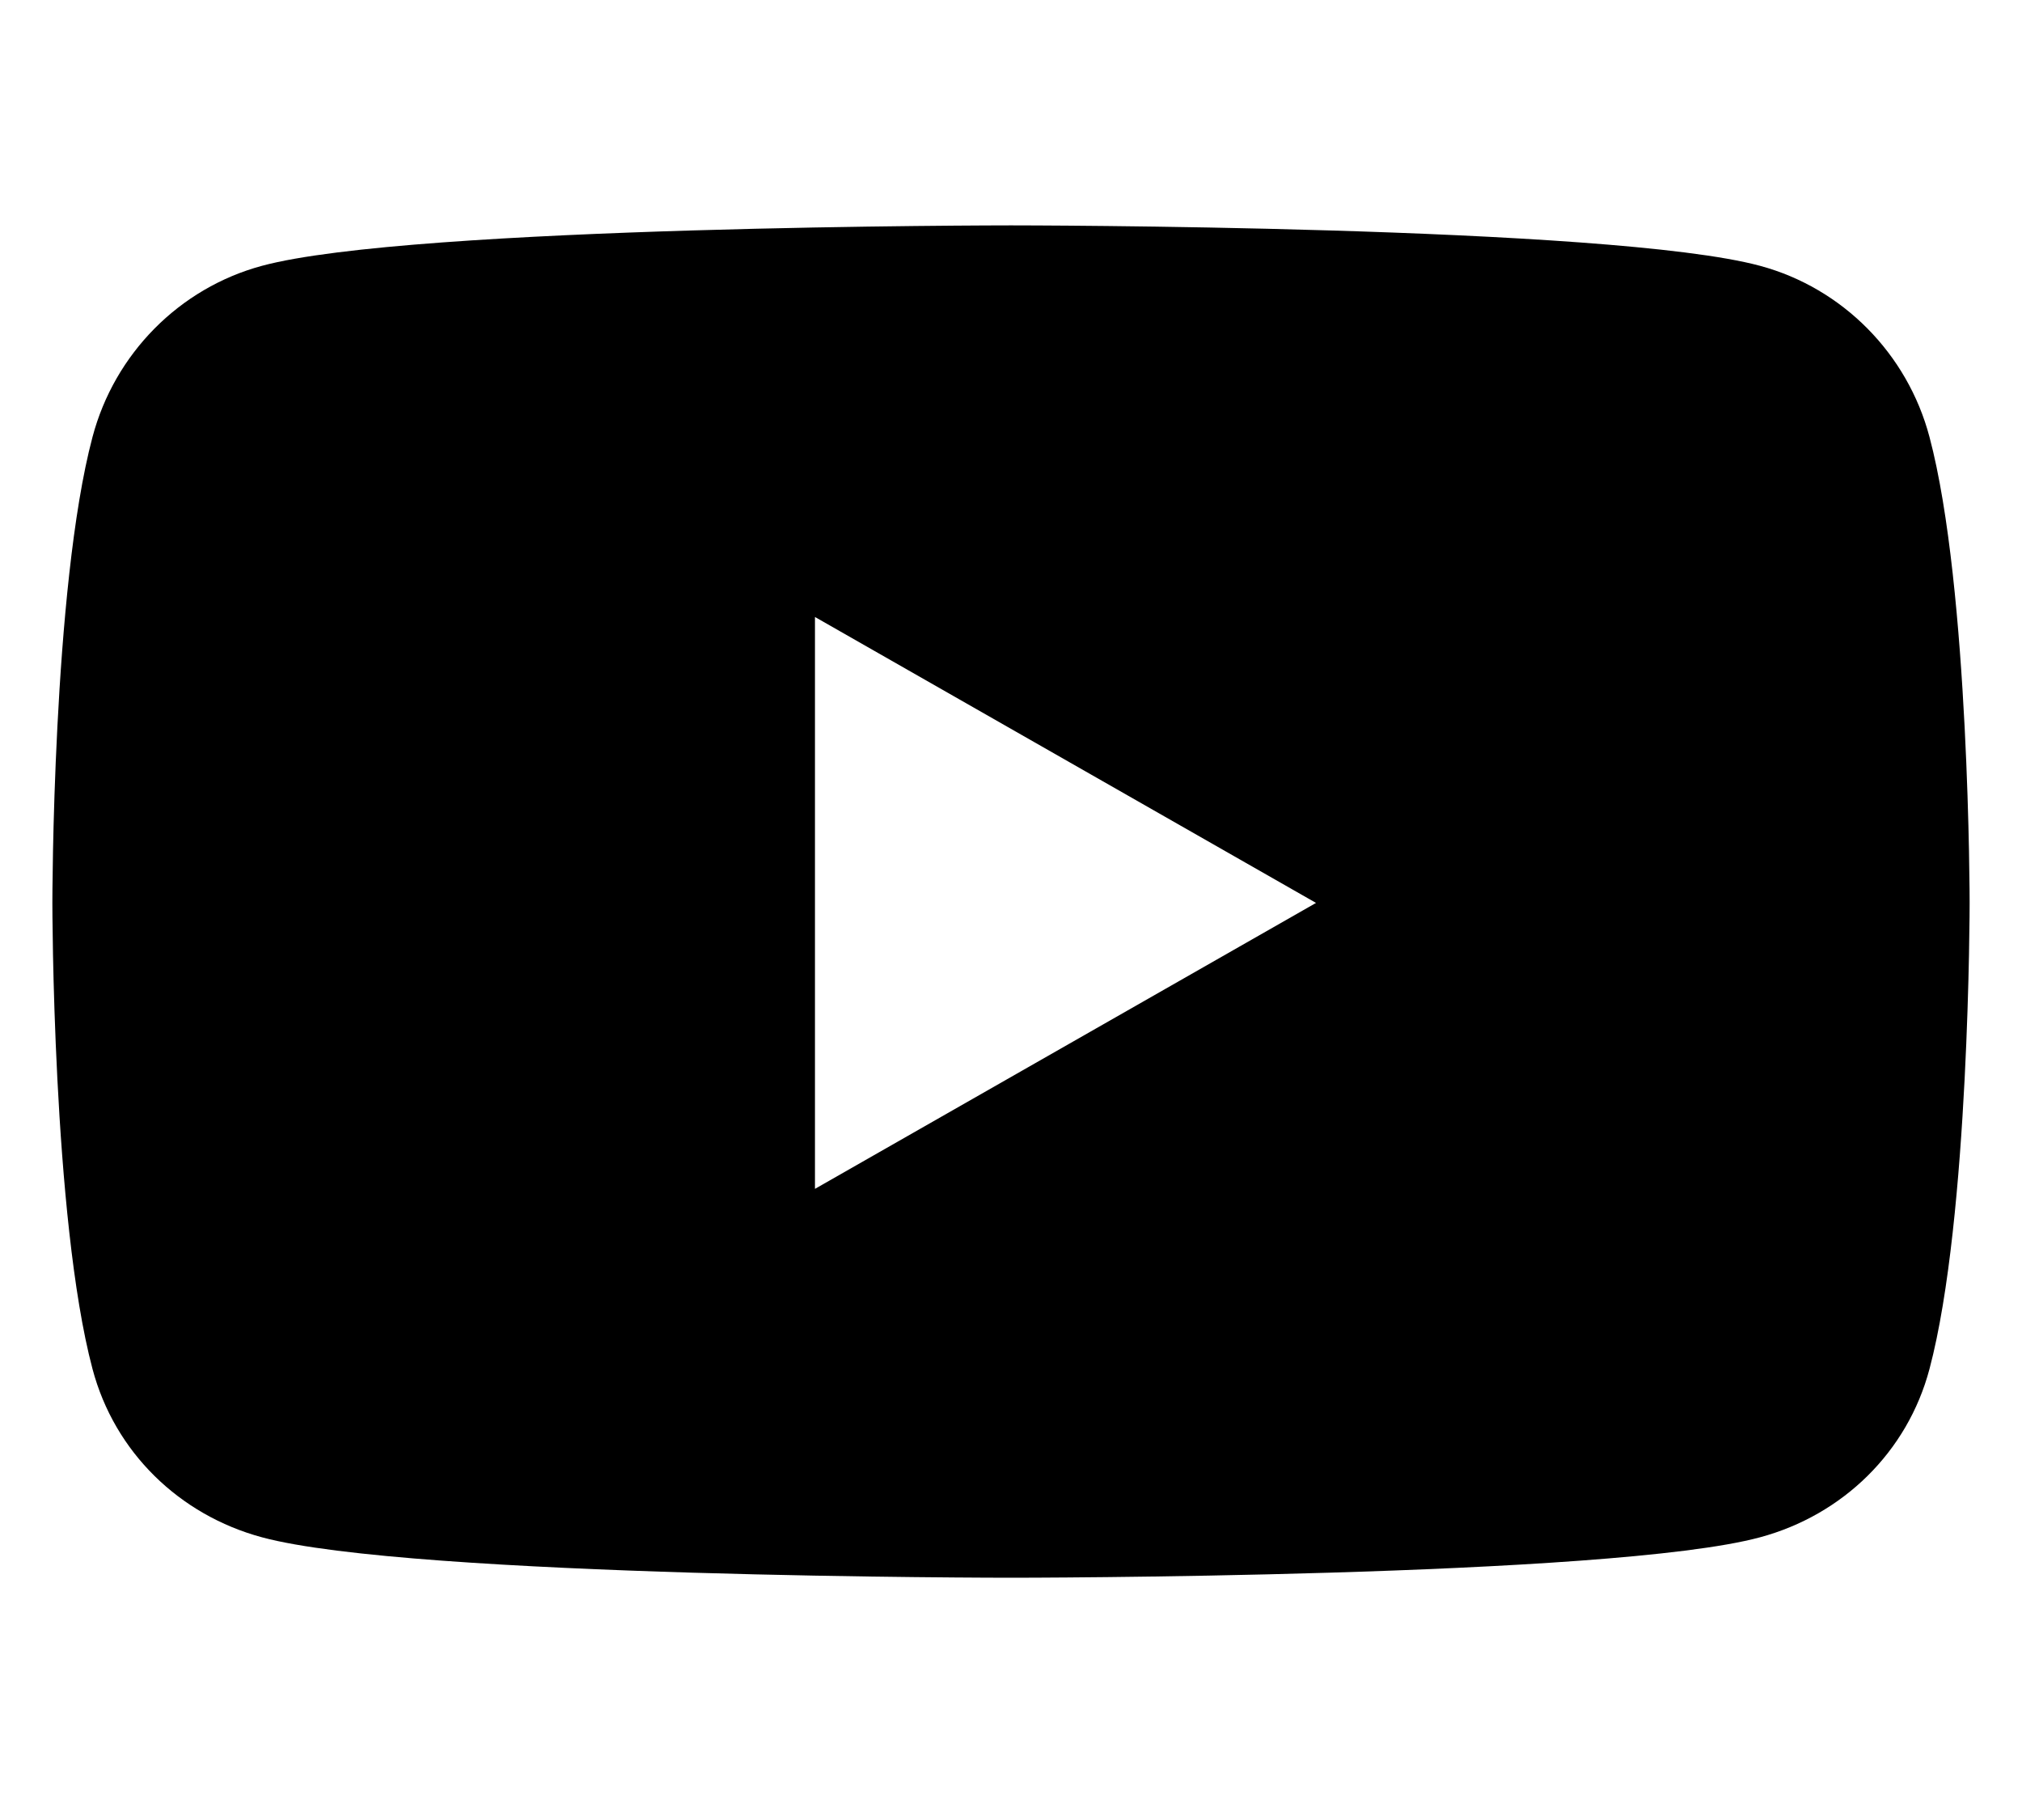
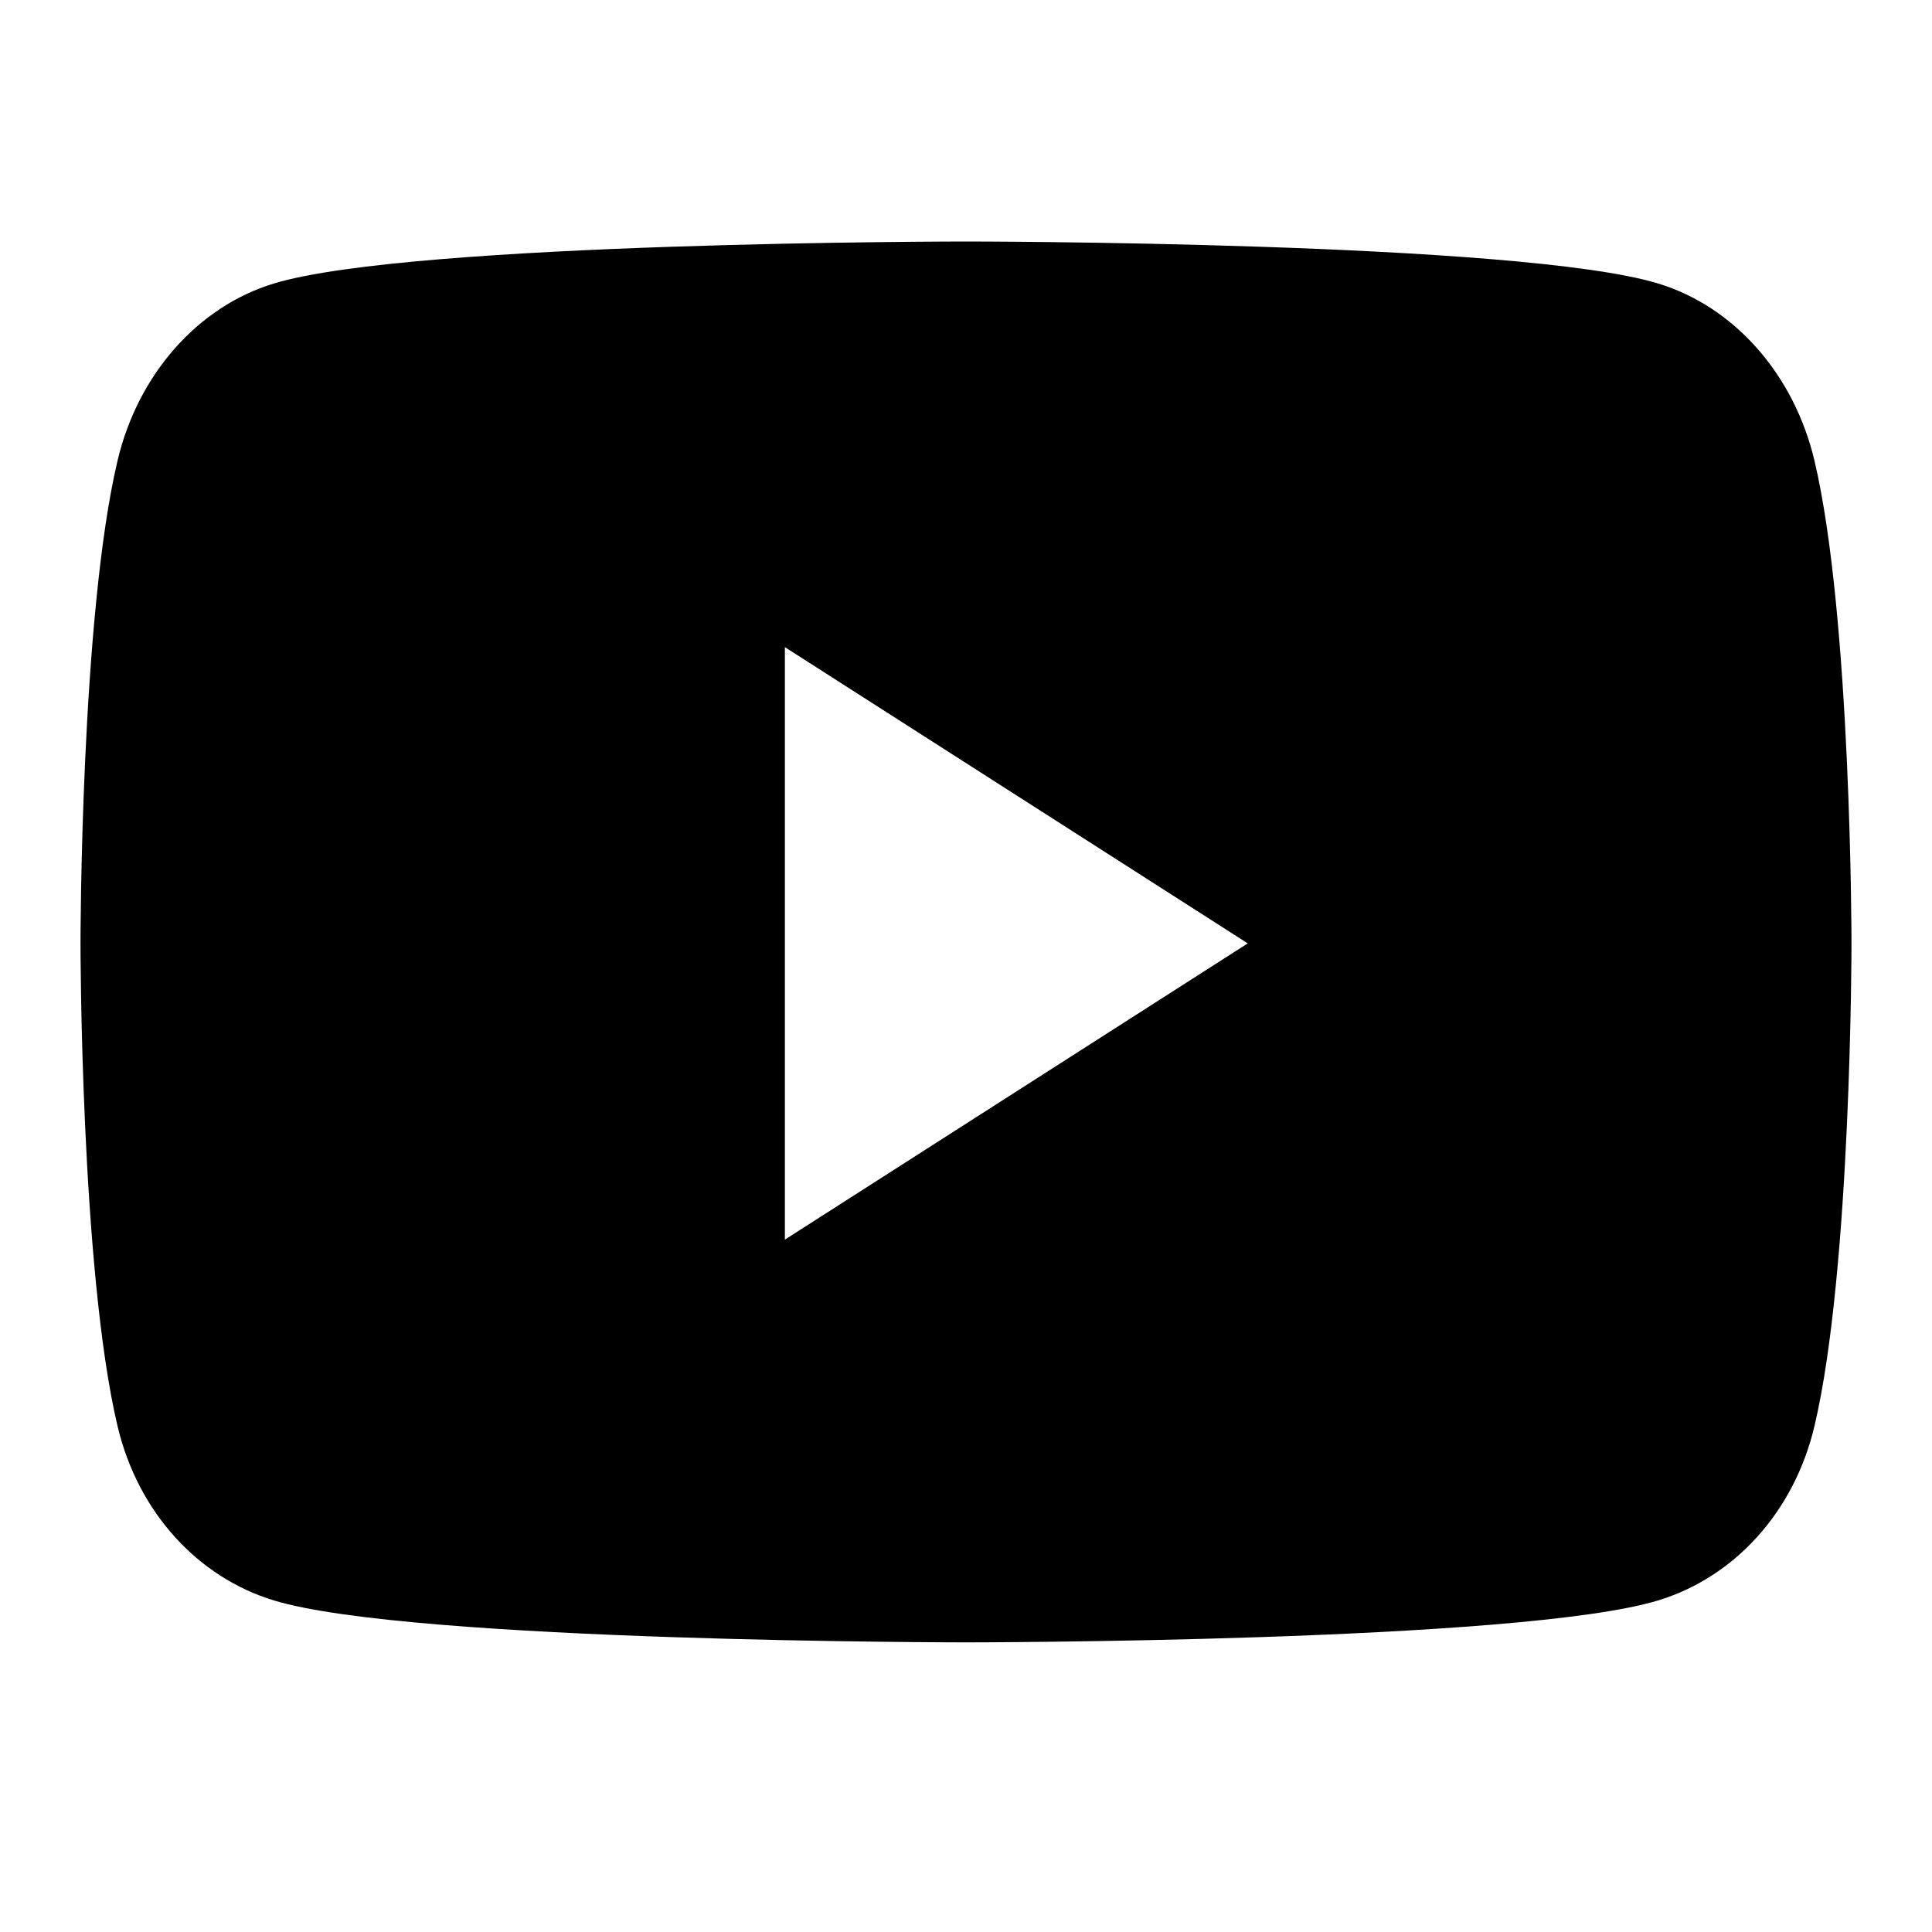
- <svg xmlns="http://www.w3.org/2000/svg" width="20" height="18" viewBox="0 0 20 18" fill="none">
-   <path d="M19.085 4.322C18.867 3.498 18.225 2.849 17.409 2.629C15.93 2.229 10 2.229 10 2.229C10 2.229 4.07 2.229 2.591 2.629C1.775 2.849 1.133 3.498 0.915 4.322C0.518 5.815 0.518 8.93 0.518 8.93C0.518 8.93 0.518 12.045 0.915 13.539C1.133 14.362 1.775 14.984 2.591 15.204C4.07 15.604 10 15.604 10 15.604C10 15.604 15.93 15.604 17.409 15.204C18.225 14.984 18.867 14.362 19.085 13.539C19.482 12.045 19.482 8.93 19.482 8.93C19.482 8.93 19.482 5.815 19.085 4.322ZM8.061 11.758V6.102L13.017 8.93L8.061 11.758Z" fill="black" />
+ <svg xmlns="http://www.w3.org/2000/svg" width="24" height="24" viewBox="0 0 24 24" fill="none">
+   <path d="M22.54 5.723C22.287 4.651 21.542 3.807 20.595 3.521C18.88 3 12 3 12 3C12 3 5.12 3 3.405 3.521C2.458 3.807 1.713 4.651 1.46 5.723C1 7.666 1 11.719 1 11.719C1 11.719 1 15.772 1.46 17.715C1.713 18.786 2.458 19.595 3.405 19.882C5.12 20.402 12 20.402 12 20.402C12 20.402 18.88 20.402 20.595 19.882C21.542 19.595 22.287 18.786 22.54 17.715C23 15.772 23 11.719 23 11.719C23 11.719 23 7.666 22.54 5.723ZM9.75 15.399V8.039L15.5 11.719L9.75 15.399Z" fill="black" />
</svg>
